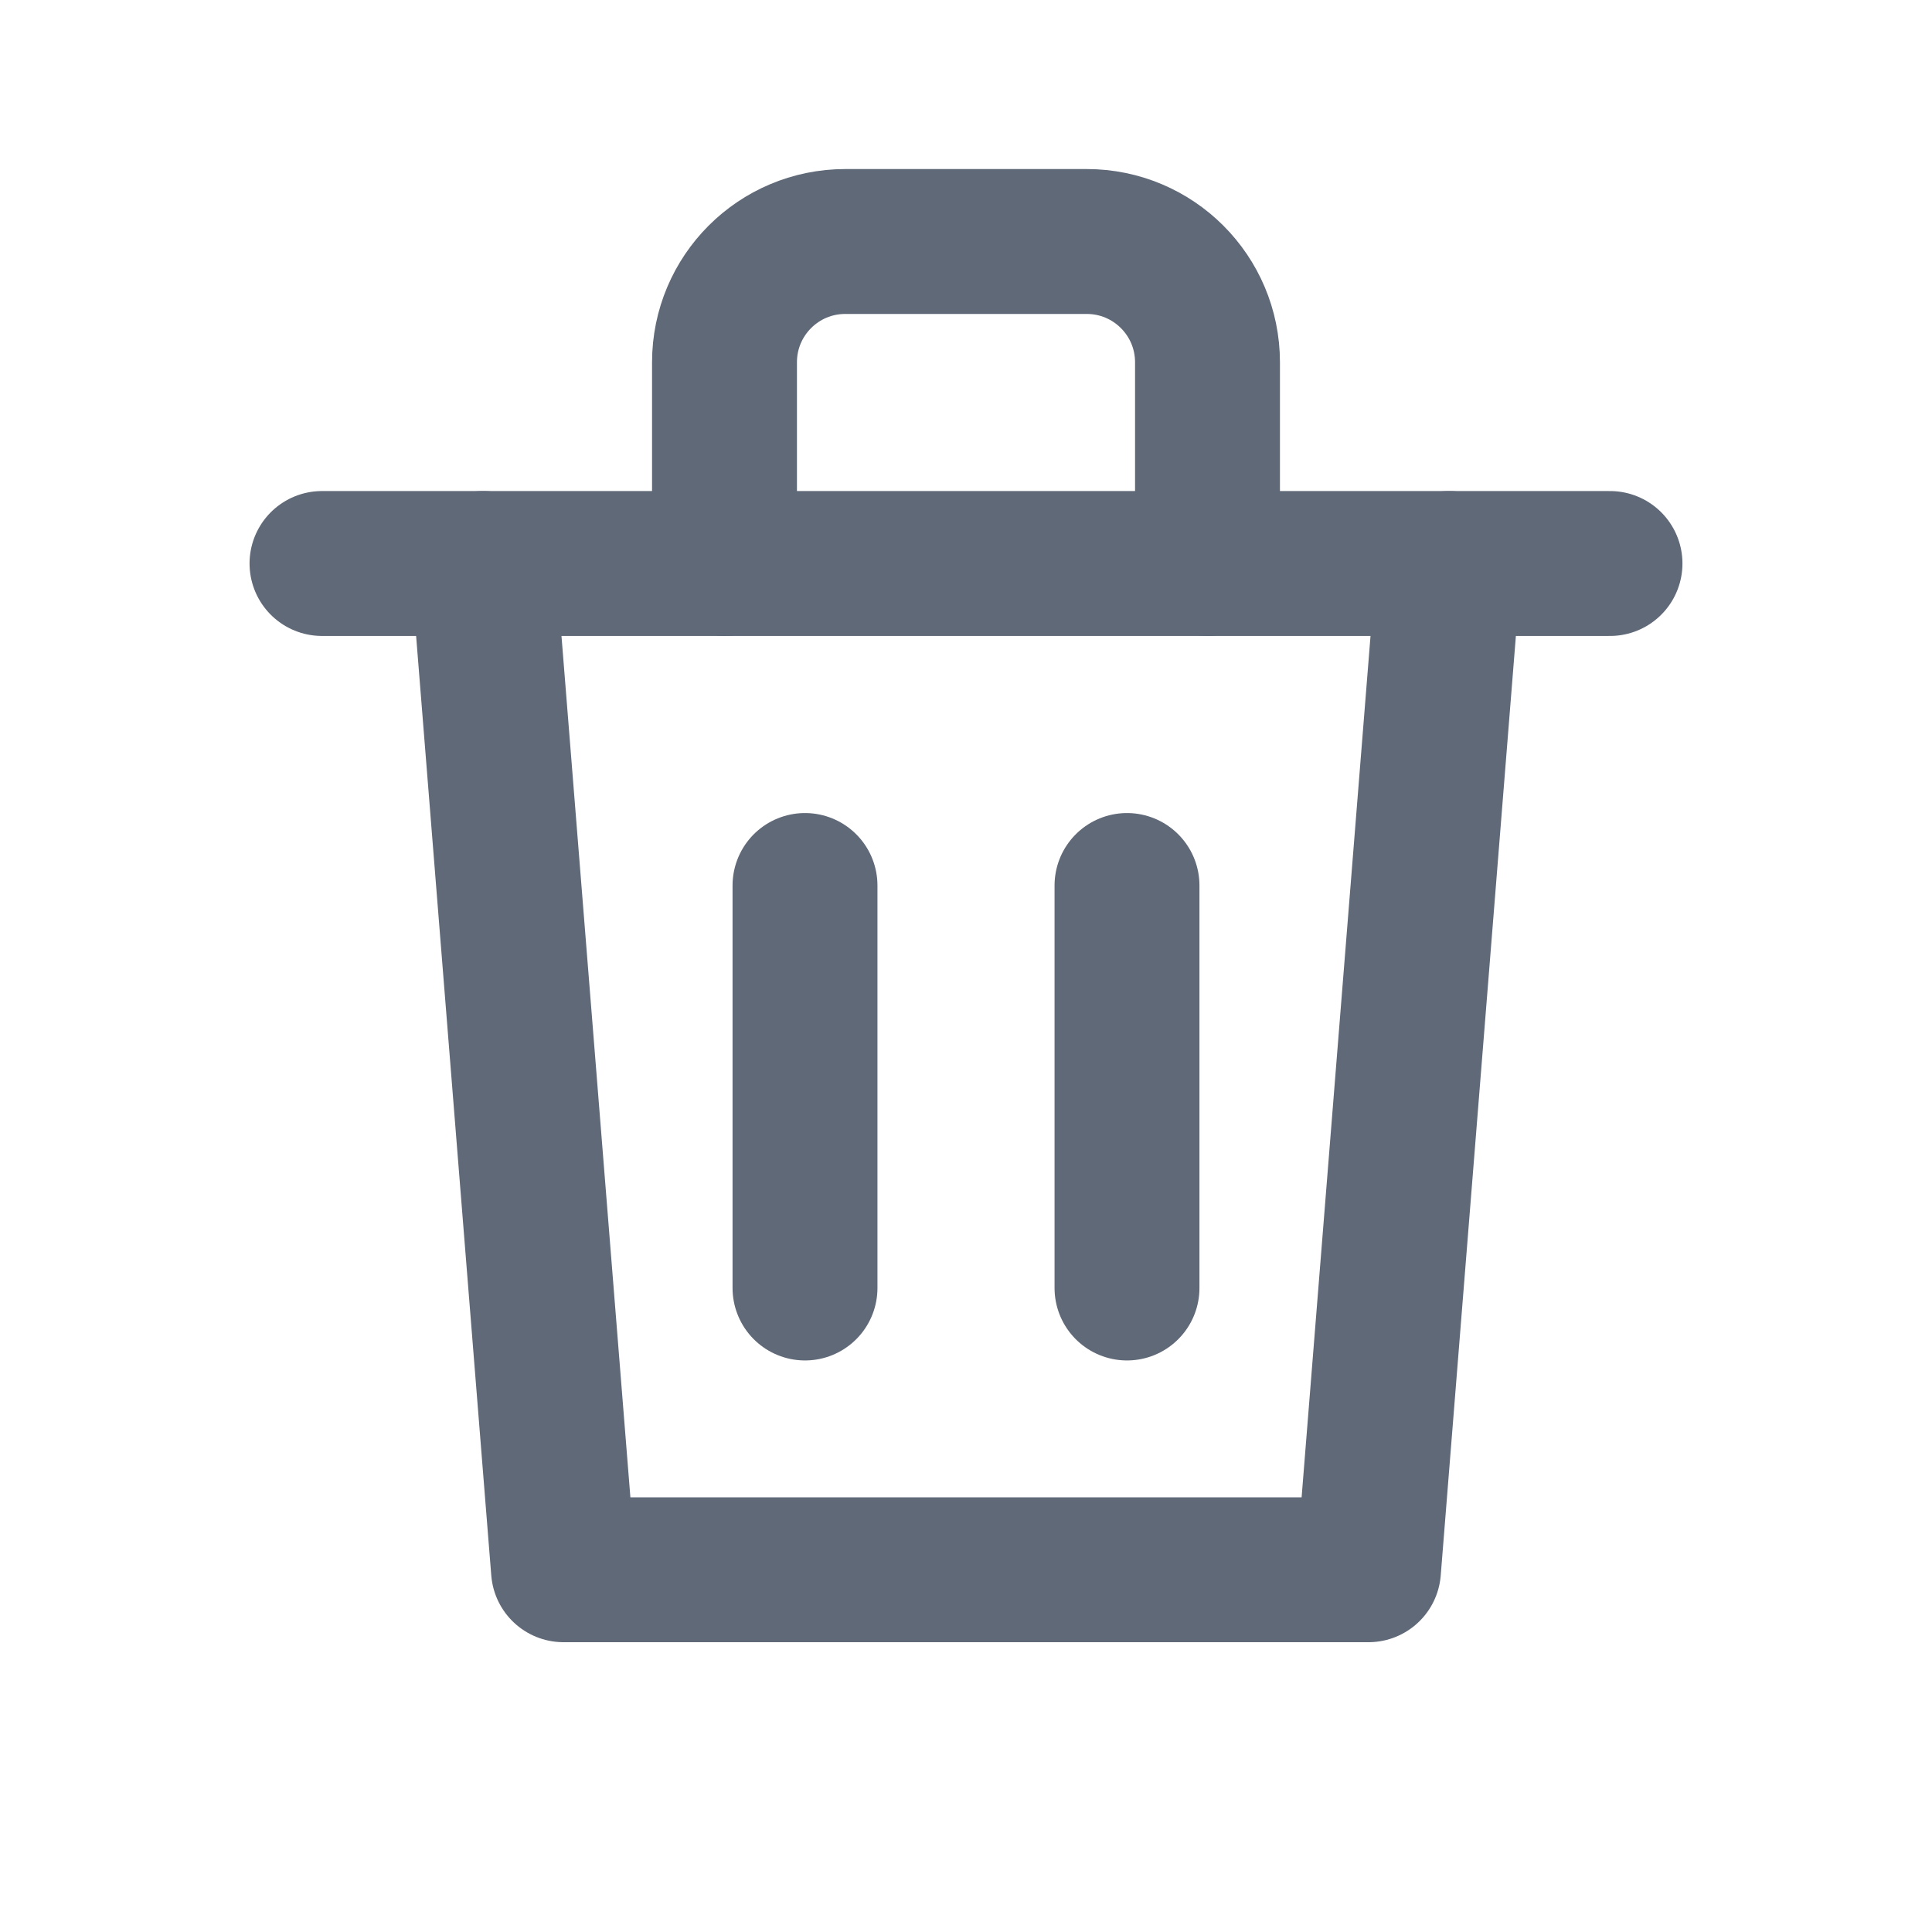
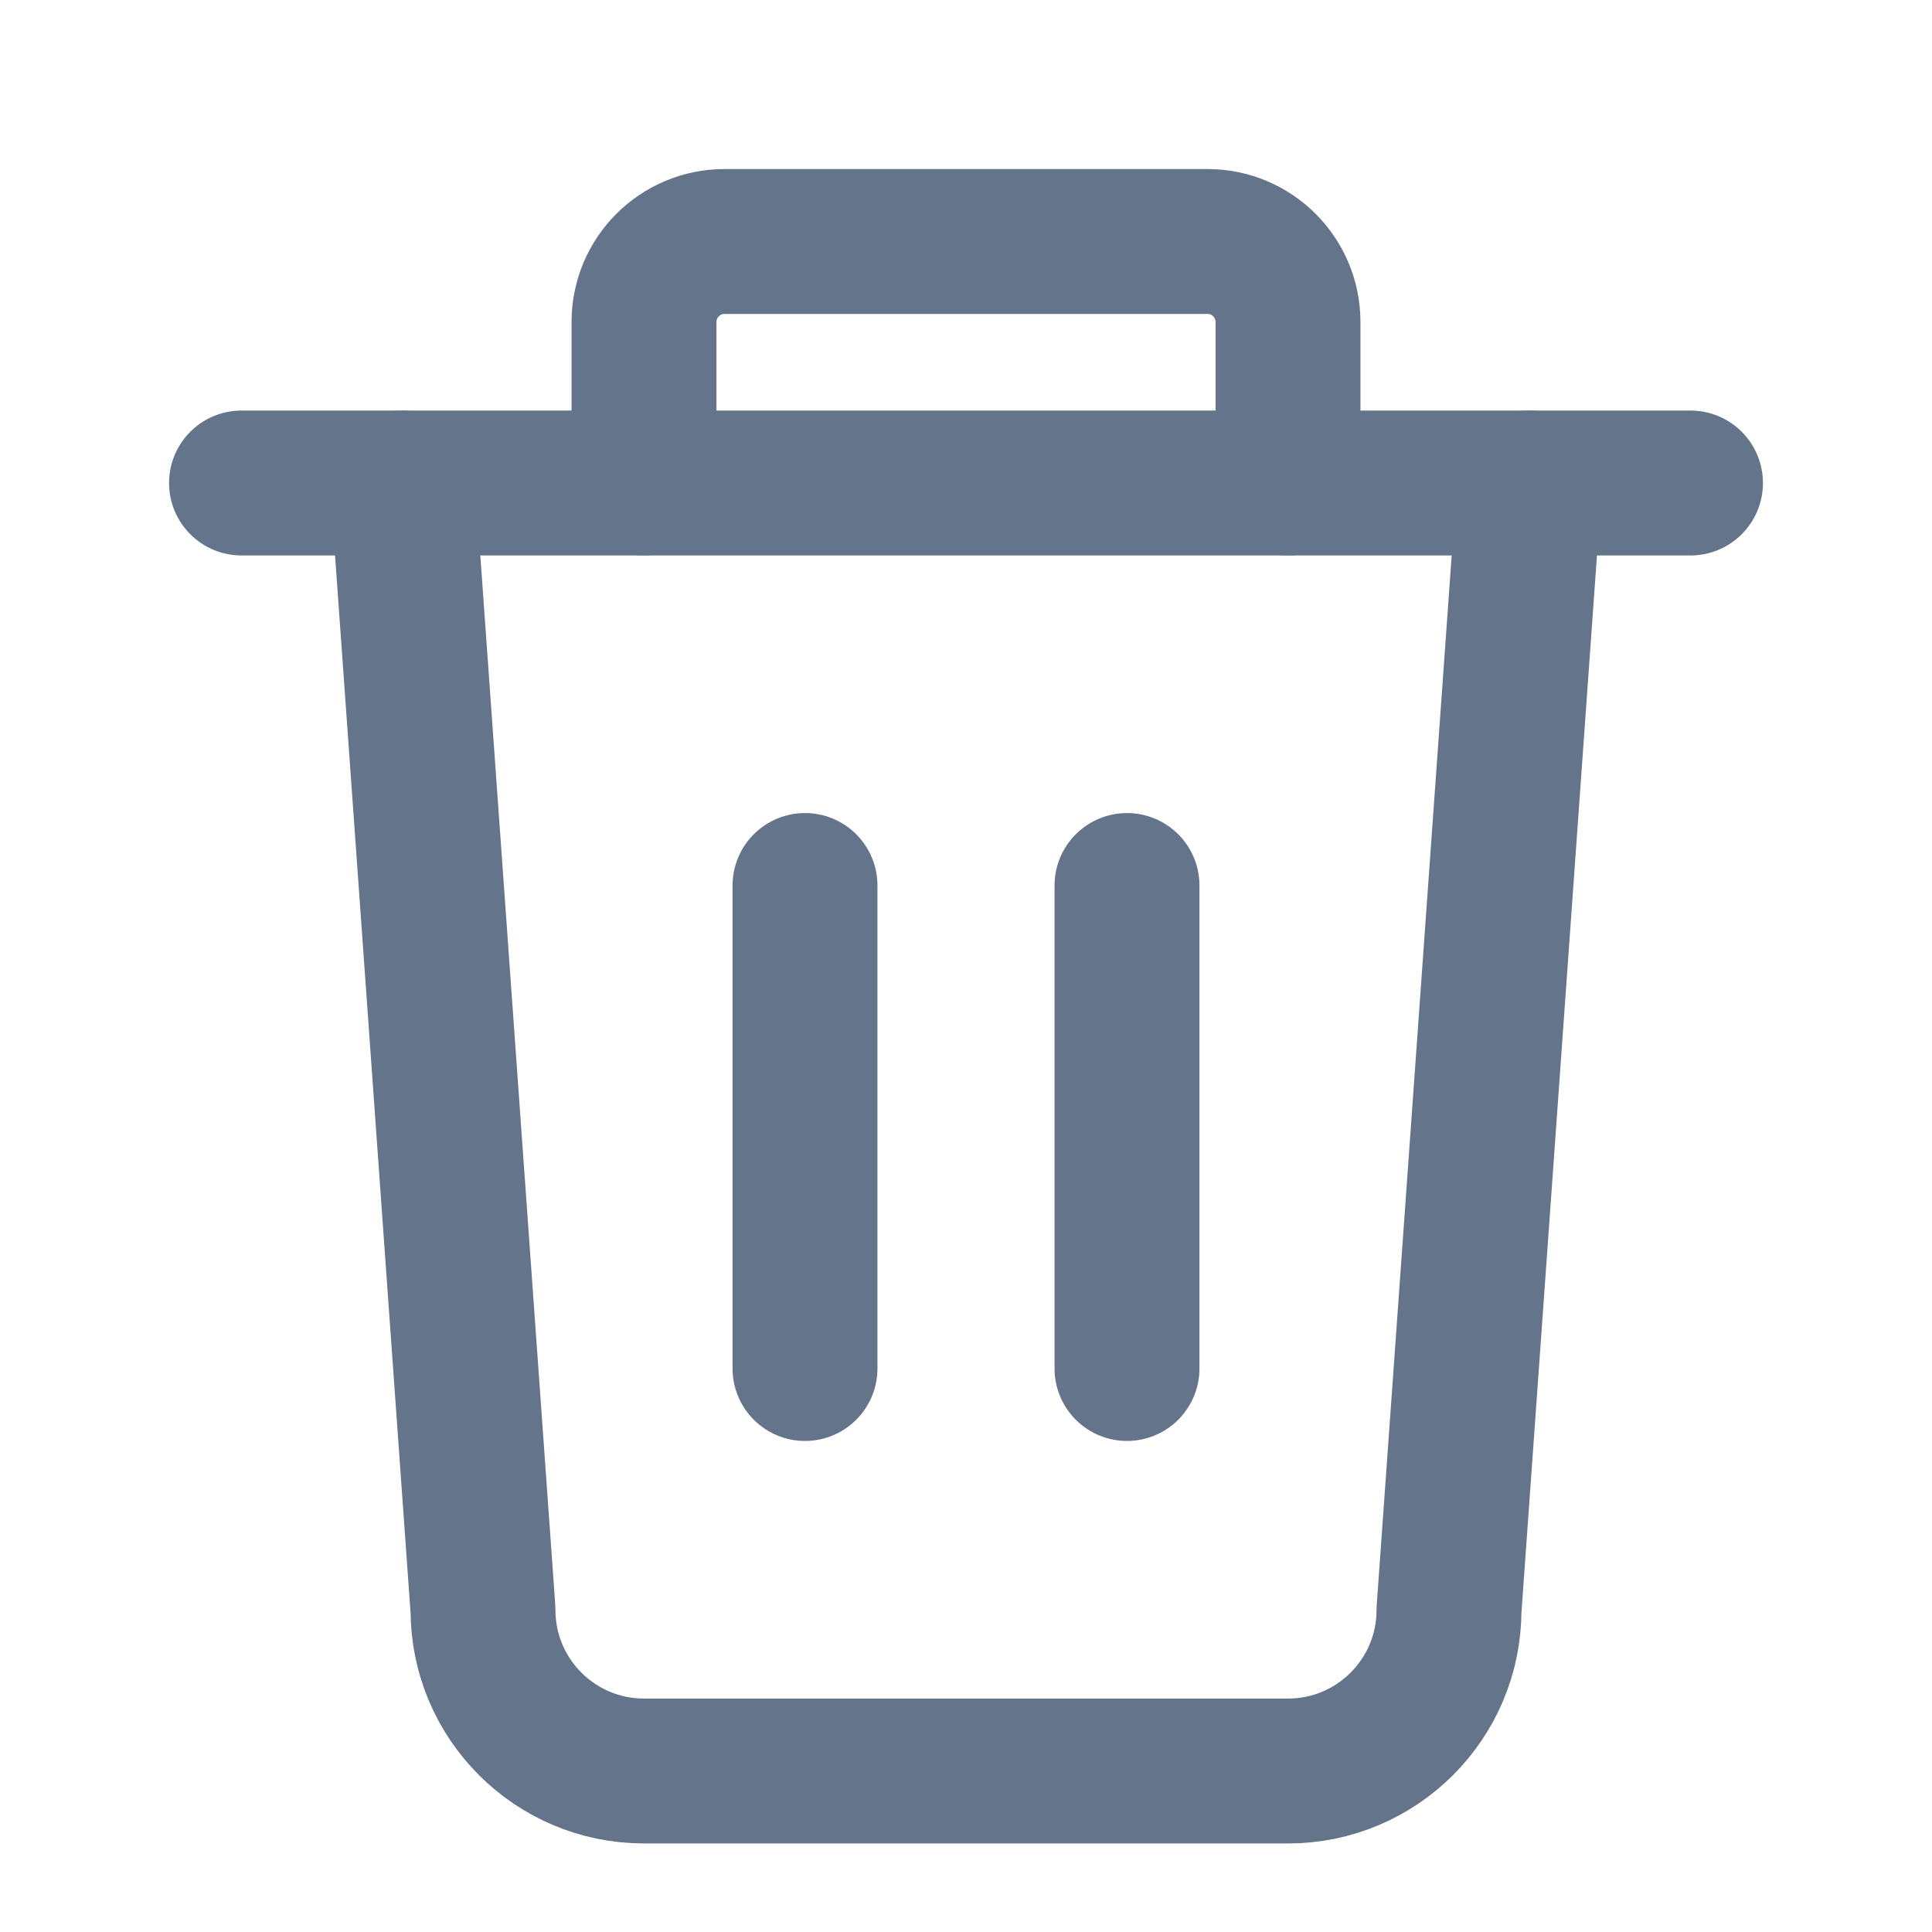
- <svg xmlns="http://www.w3.org/2000/svg" viewBox="0 0 24 24" fill="none" stroke="#606978" stroke-width="1.8" stroke-linecap="round" stroke-linejoin="round">
-   <path d="M4 7h16" />
-   <path d="M9 7V4.5A1.5 1.5 0 0 1 10.5 3h3A1.5 1.5 0 0 1 15 4.5V7" />
-   <path d="m6 7 1 12.5h10L18 7" />
-   <path d="M10 11v5M14 11v5" />
+ <svg xmlns="http://www.w3.org/2000/svg" viewBox="0 0 24 24" fill="none" stroke="#64748B" stroke-width="1.8" stroke-linecap="round" stroke-linejoin="round">
+   <path d="M3 6h18" />
+   <path d="M8 6V4a1 1 0 0 1 1-1h6a1 1 0 0 1 1 1v2" />
+   <path d="M19 6l-1 14a2 2 0 0 1-2 2H8a2 2 0 0 1-2-2L5 6" />
+   <path d="M10 11v6" />
+   <path d="M14 11v6" />
</svg>
